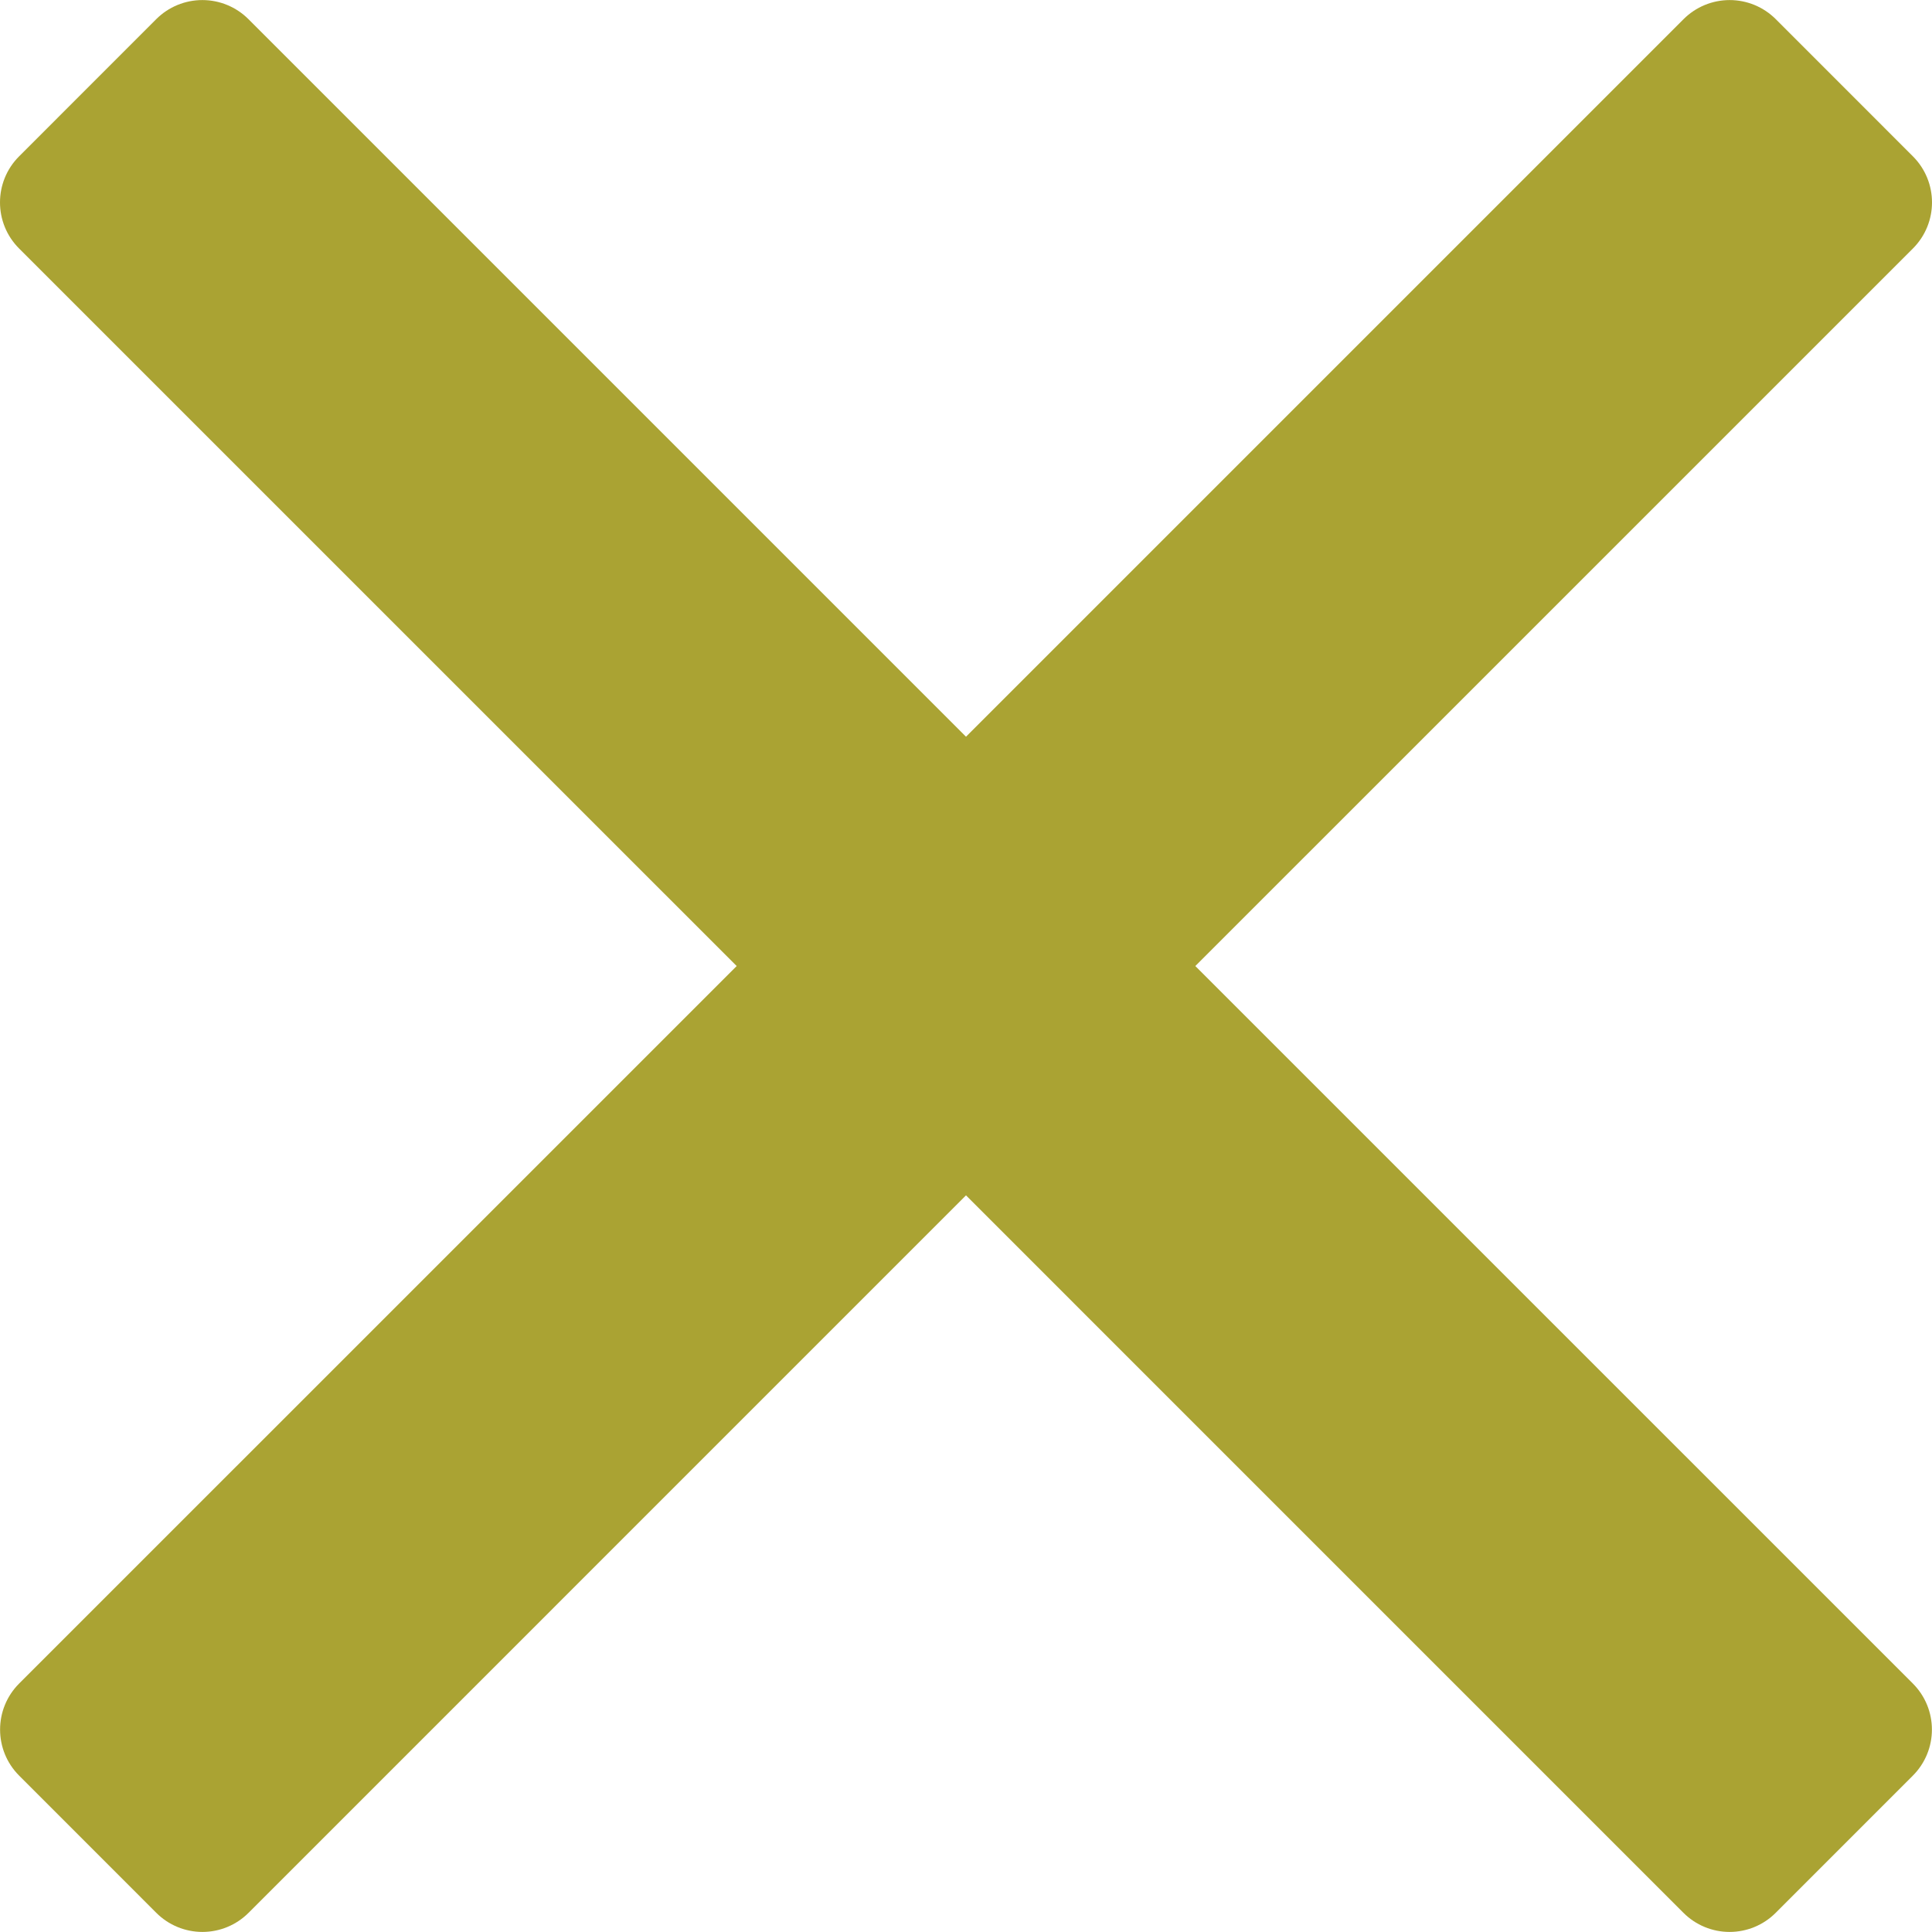
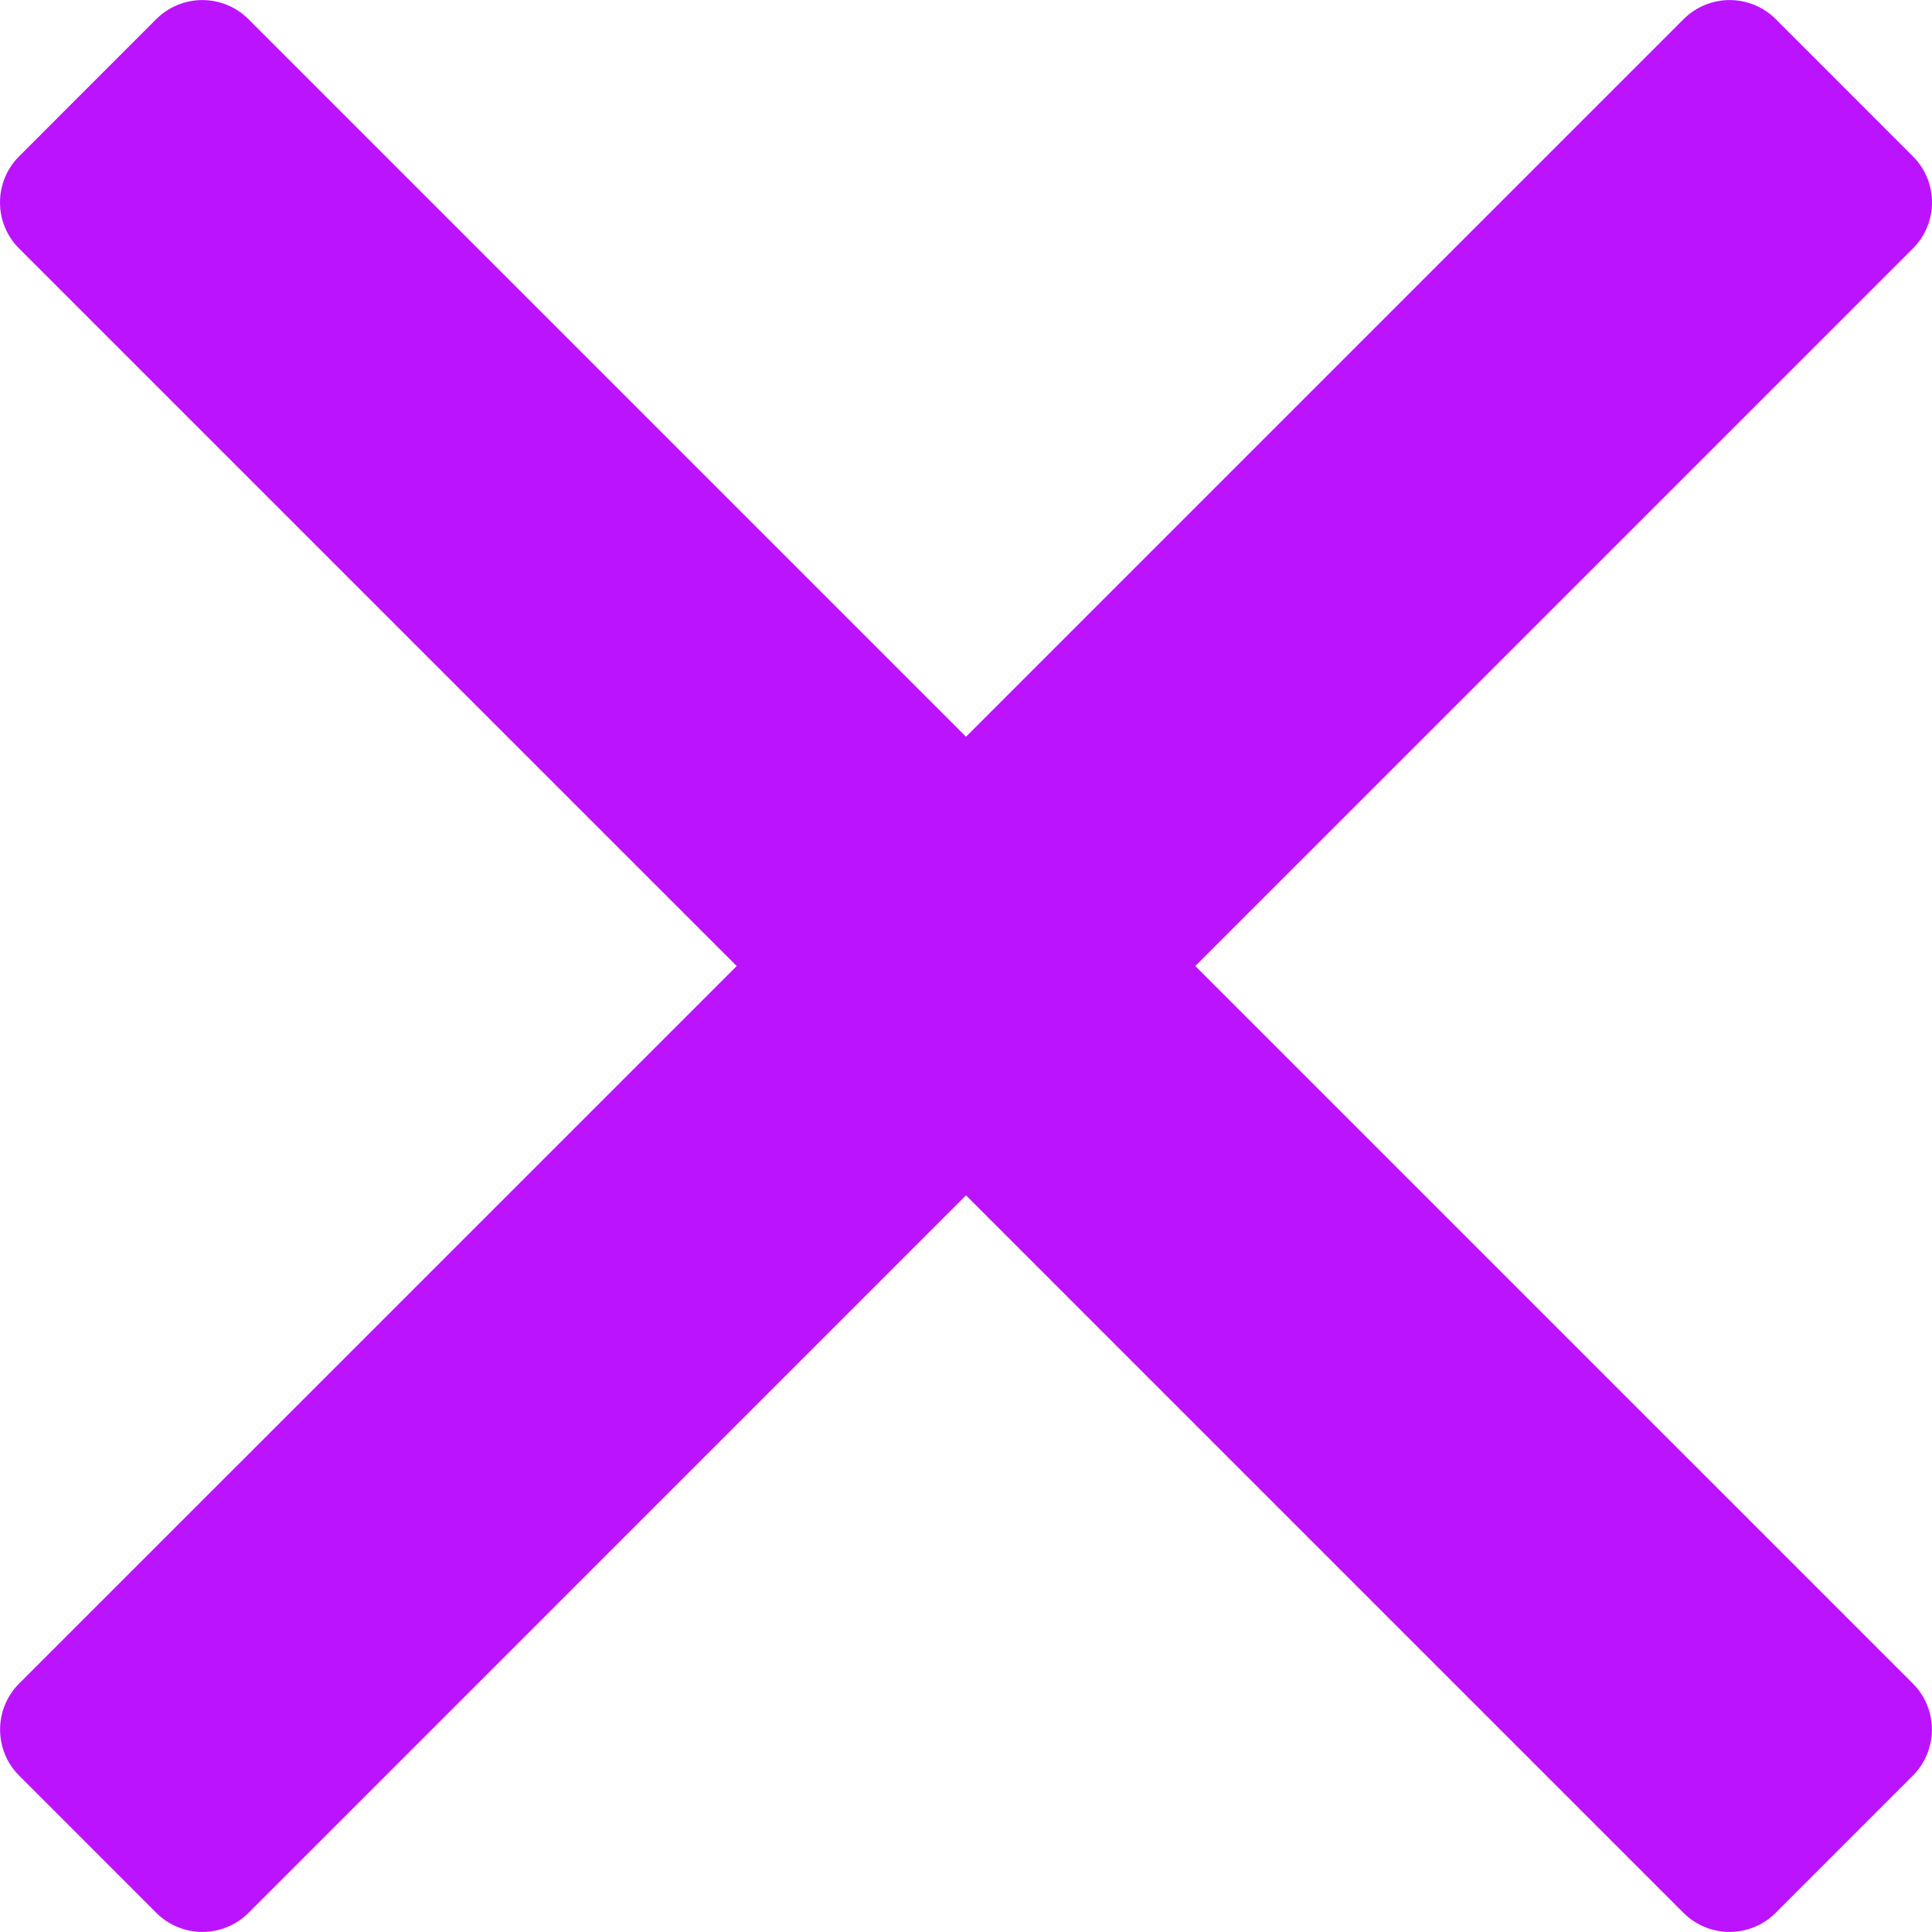
- <svg xmlns="http://www.w3.org/2000/svg" fill="#AAA333" height="800px" width="800px" version="1.1" id="Capa_1" viewBox="0 0 460.775 460.775" xml:space="preserve">
+ <svg xmlns="http://www.w3.org/2000/svg" fill="#BC13FE" height="800px" width="800px" version="1.1" id="Capa_1" viewBox="0 0 460.775 460.775" xml:space="preserve">
  <path d="M285.08,230.397L456.218,59.27c6.076-6.077,6.076-15.911,0-21.986L423.511,4.565c-2.913-2.911-6.866-4.55-10.992-4.55  c-4.127,0-8.08,1.639-10.993,4.55l-171.138,171.14L59.25,4.565c-2.913-2.911-6.866-4.55-10.993-4.55  c-4.126,0-8.08,1.639-10.992,4.55L4.558,37.284c-6.077,6.075-6.077,15.909,0,21.986l171.138,171.128L4.575,401.505  c-6.074,6.077-6.074,15.911,0,21.986l32.709,32.719c2.911,2.911,6.865,4.55,10.992,4.55c4.127,0,8.08-1.639,10.994-4.55  l171.117-171.12l171.118,171.12c2.913,2.911,6.866,4.55,10.993,4.55c4.128,0,8.081-1.639,10.992-4.55l32.709-32.719  c6.074-6.075,6.074-15.909,0-21.986L285.08,230.397z" />
</svg>
